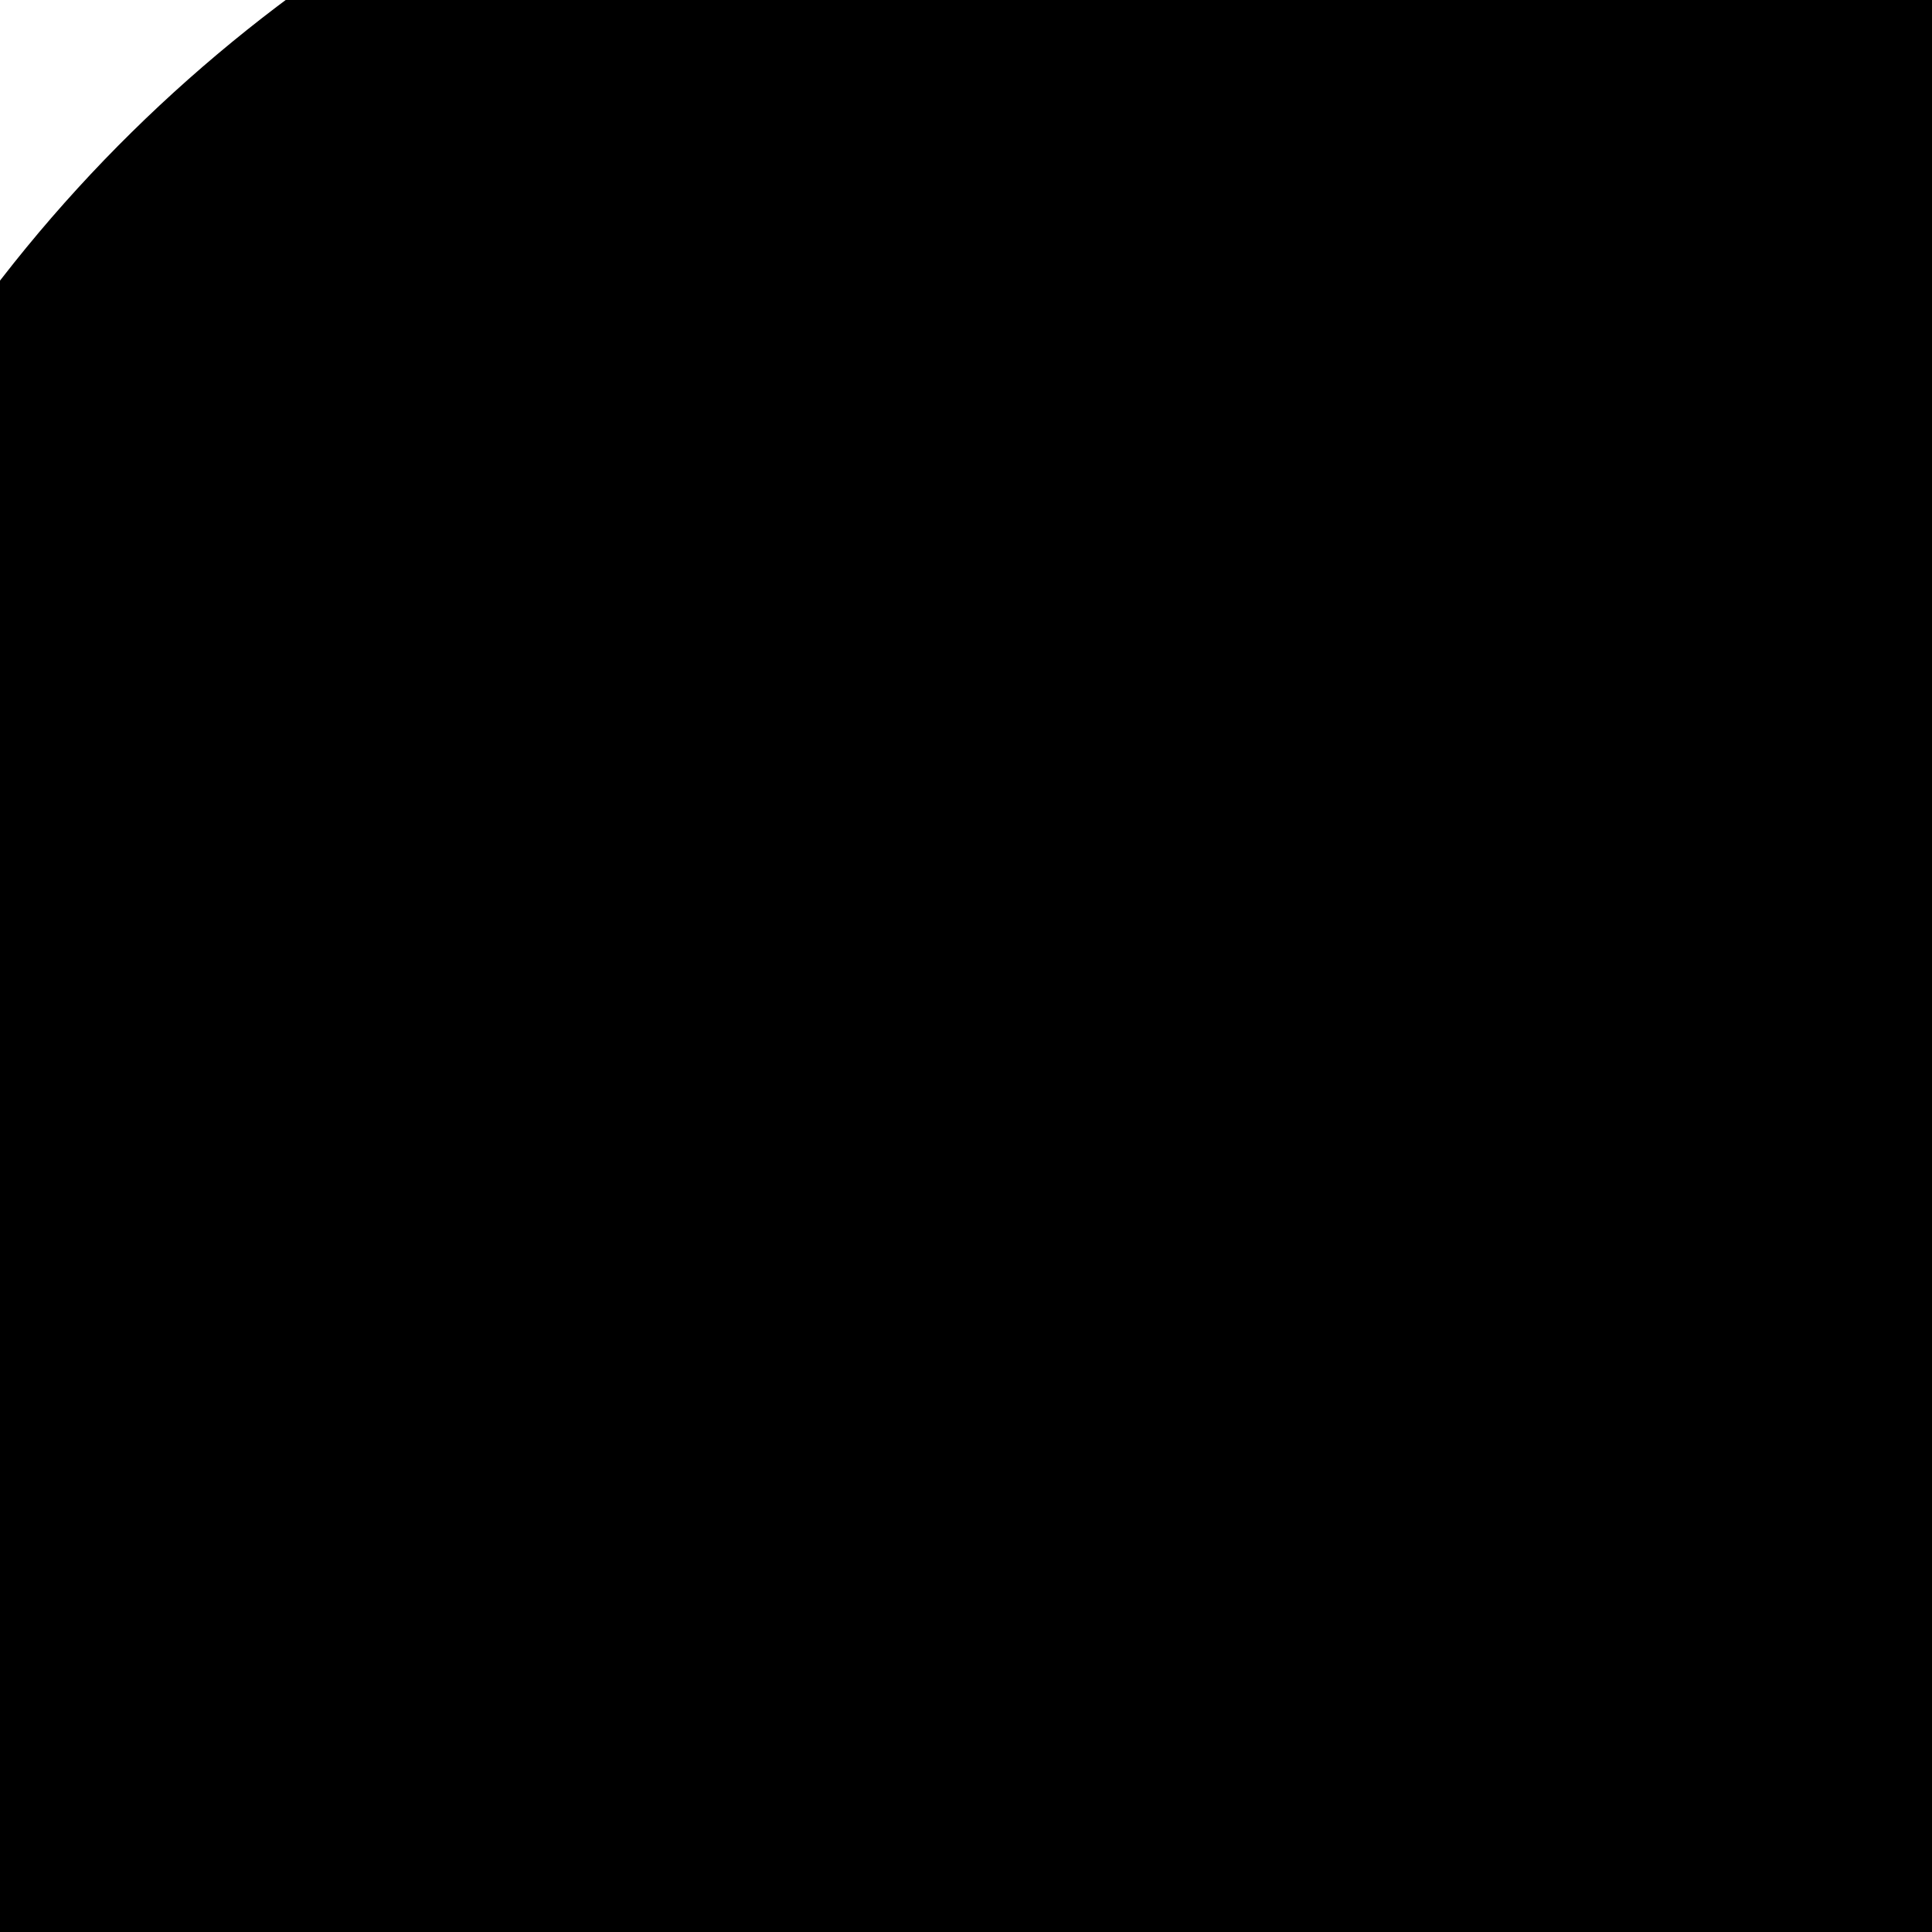
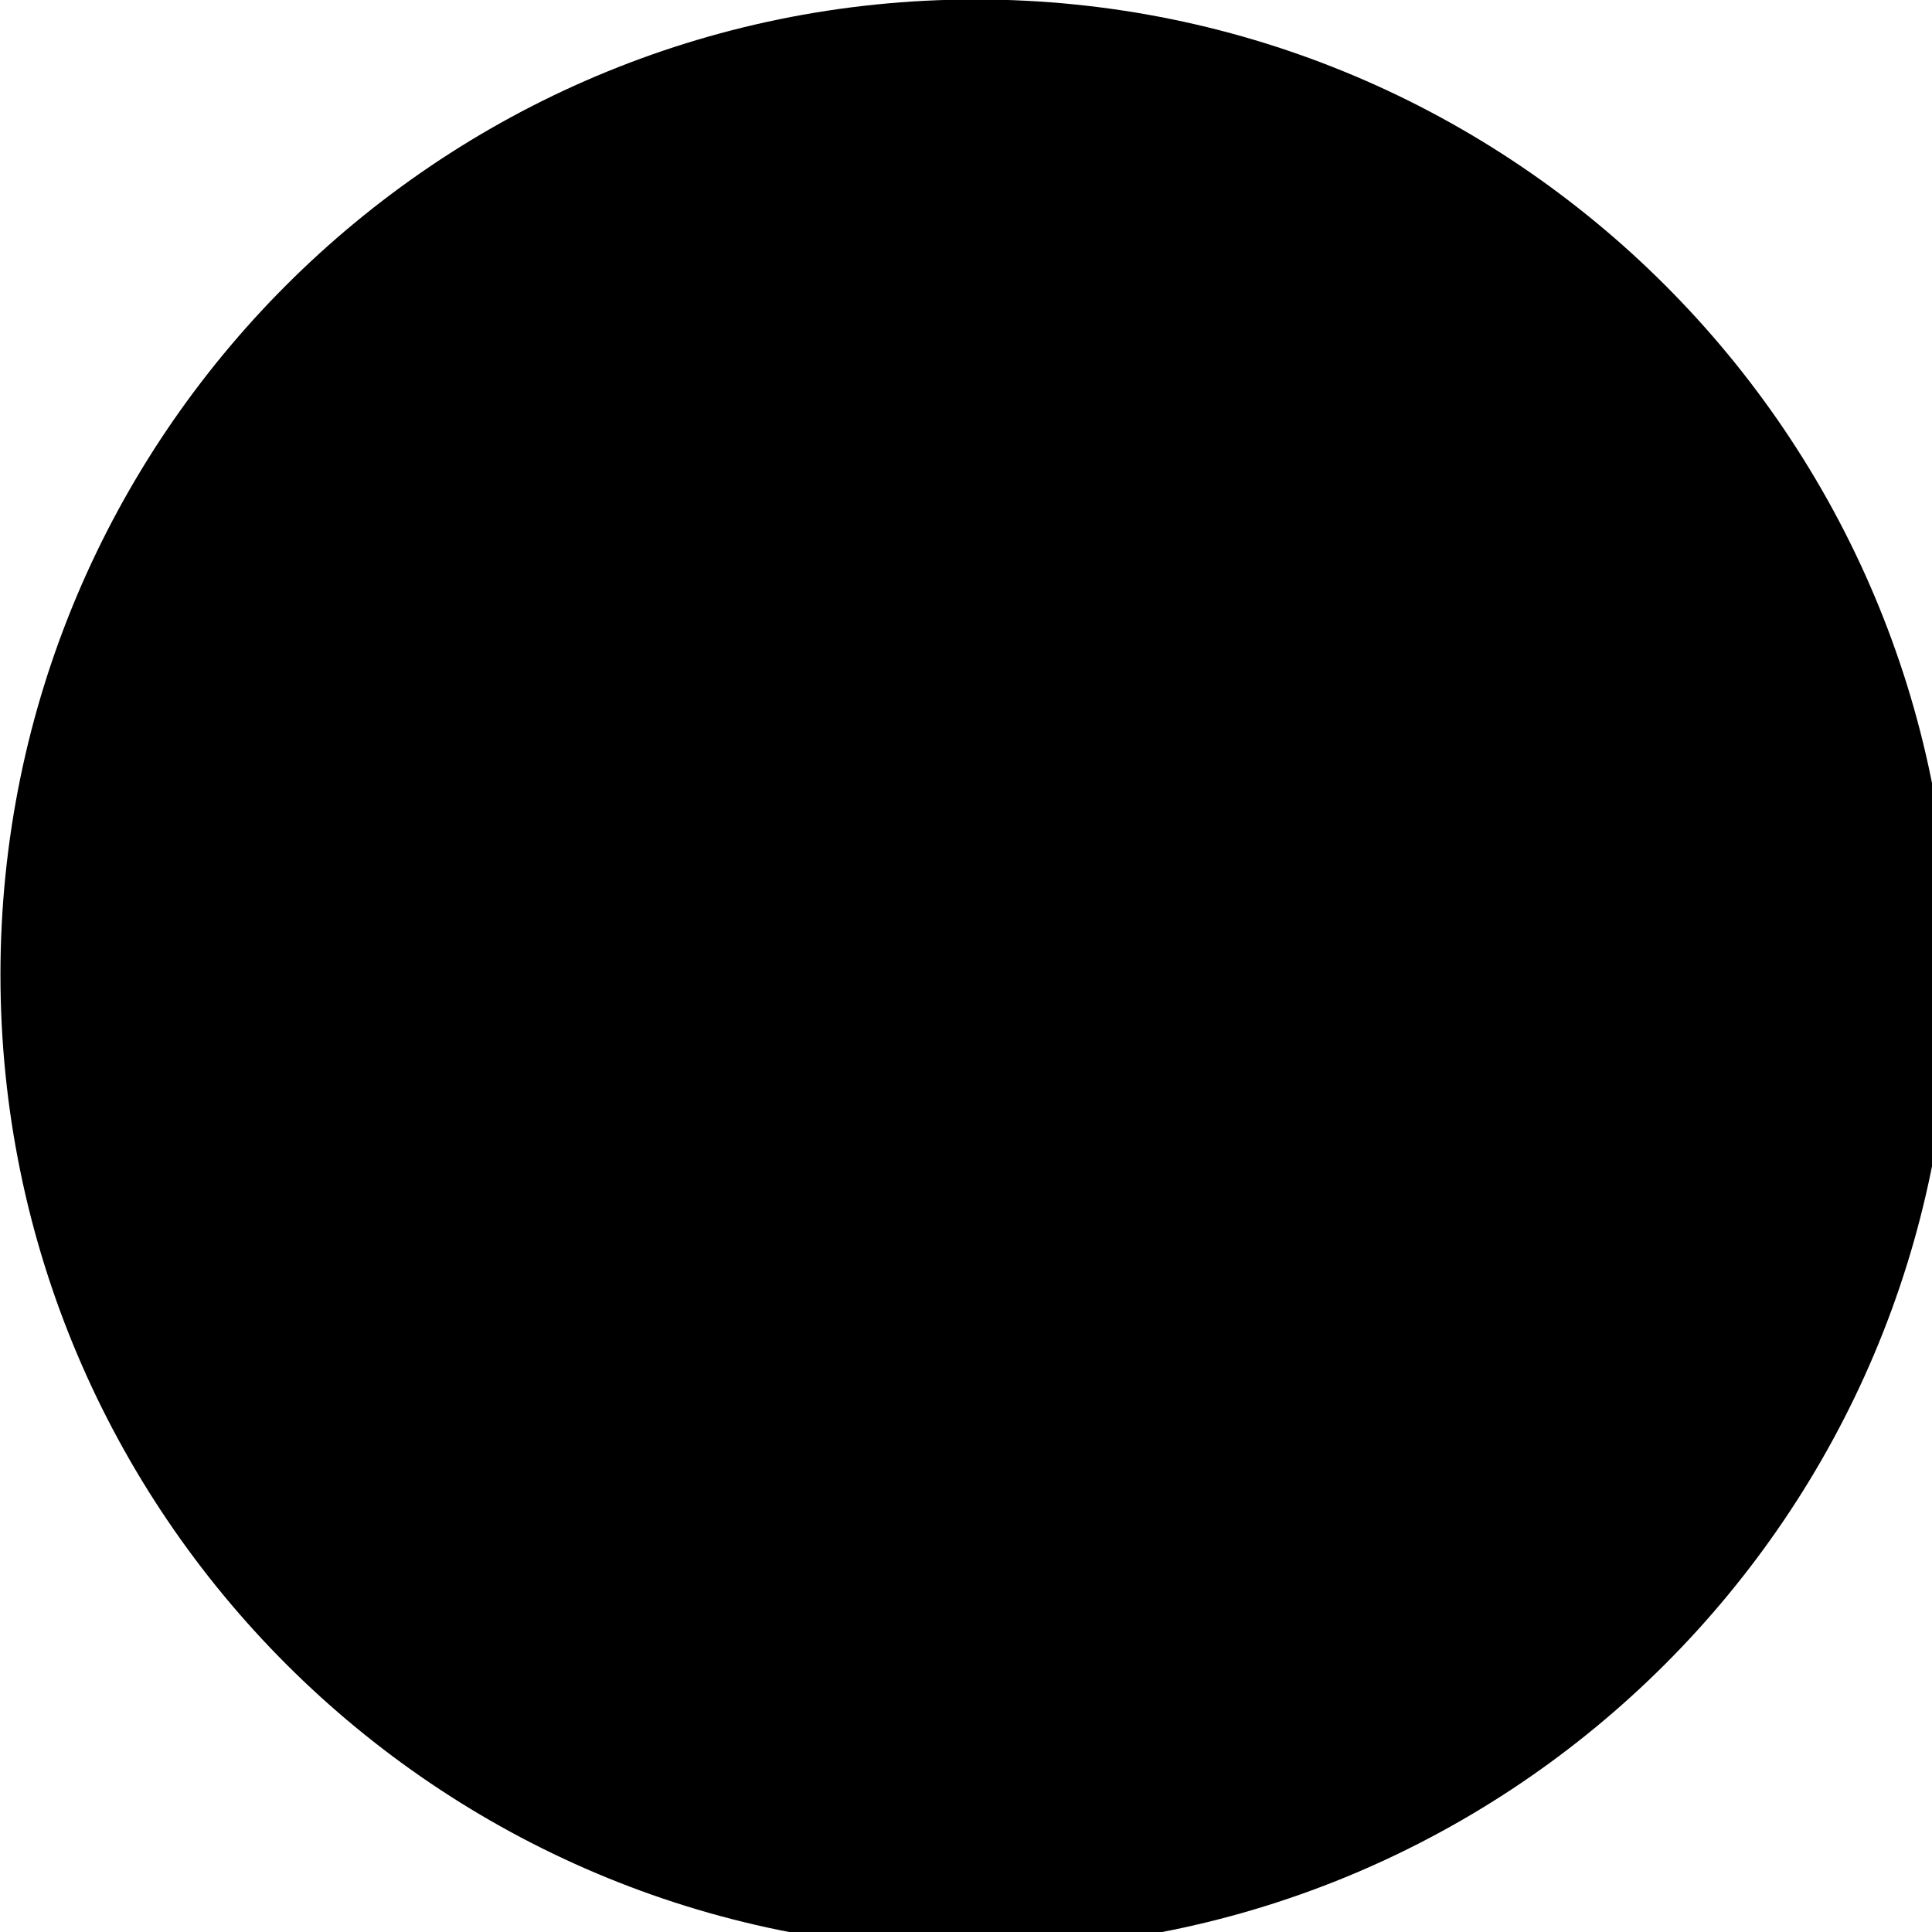
- <svg xmlns="http://www.w3.org/2000/svg" width="3pt" height="3pt" viewBox="0 0 3 3" version="1.1">
-   <g id="surface139010">
-     <rect x="0" y="0" width="3" height="3" style="fill:rgb(100%,100%,100%);fill-opacity:1;stroke:none;" />
-     <path style="fill-rule:evenodd;fill:rgb(0%,0%,0%);fill-opacity:1;stroke-width:0.05;stroke-linecap:butt;stroke-linejoin:miter;stroke:rgb(0%,0%,0%);stroke-opacity:1;stroke-miterlimit:10;" d="M 0.102 -0.007 C 0.102 0.127 -0.098 0.127 -0.098 -0.007 C -0.098 -0.14 0.102 -0.14 0.102 -0.007 " transform="matrix(20,0,0,20,1.959224,2.133461)" />
+ <svg xmlns="http://www.w3.org/2000/svg" width="21pt" height="21pt" viewBox="0 0 21 21" version="1.1">
+   <g id="surface175759">
+     <rect x="0" y="0" width="21" height="21" style="fill:rgb(100%,100%,100%);fill-opacity:1;stroke:none;" />
+     <path style="fill-rule:evenodd;fill:rgb(0%,0%,0%);fill-opacity:1;stroke-width:0.06;stroke-linecap:butt;stroke-linejoin:miter;stroke:rgb(0%,0%,0%);stroke-opacity:1;stroke-miterlimit:10;" d="M 2.068 0.986 C 2.068 1.262 1.844 1.486 1.568 1.486 C 1.292 1.486 1.068 1.262 1.068 0.986 C 1.068 0.71 1.292 0.486 1.568 0.486 C 1.844 0.486 2.068 0.71 2.068 0.986 " transform="matrix(20,0,0,20,-20.75507,-9.125697)" />
  </g>
</svg>
